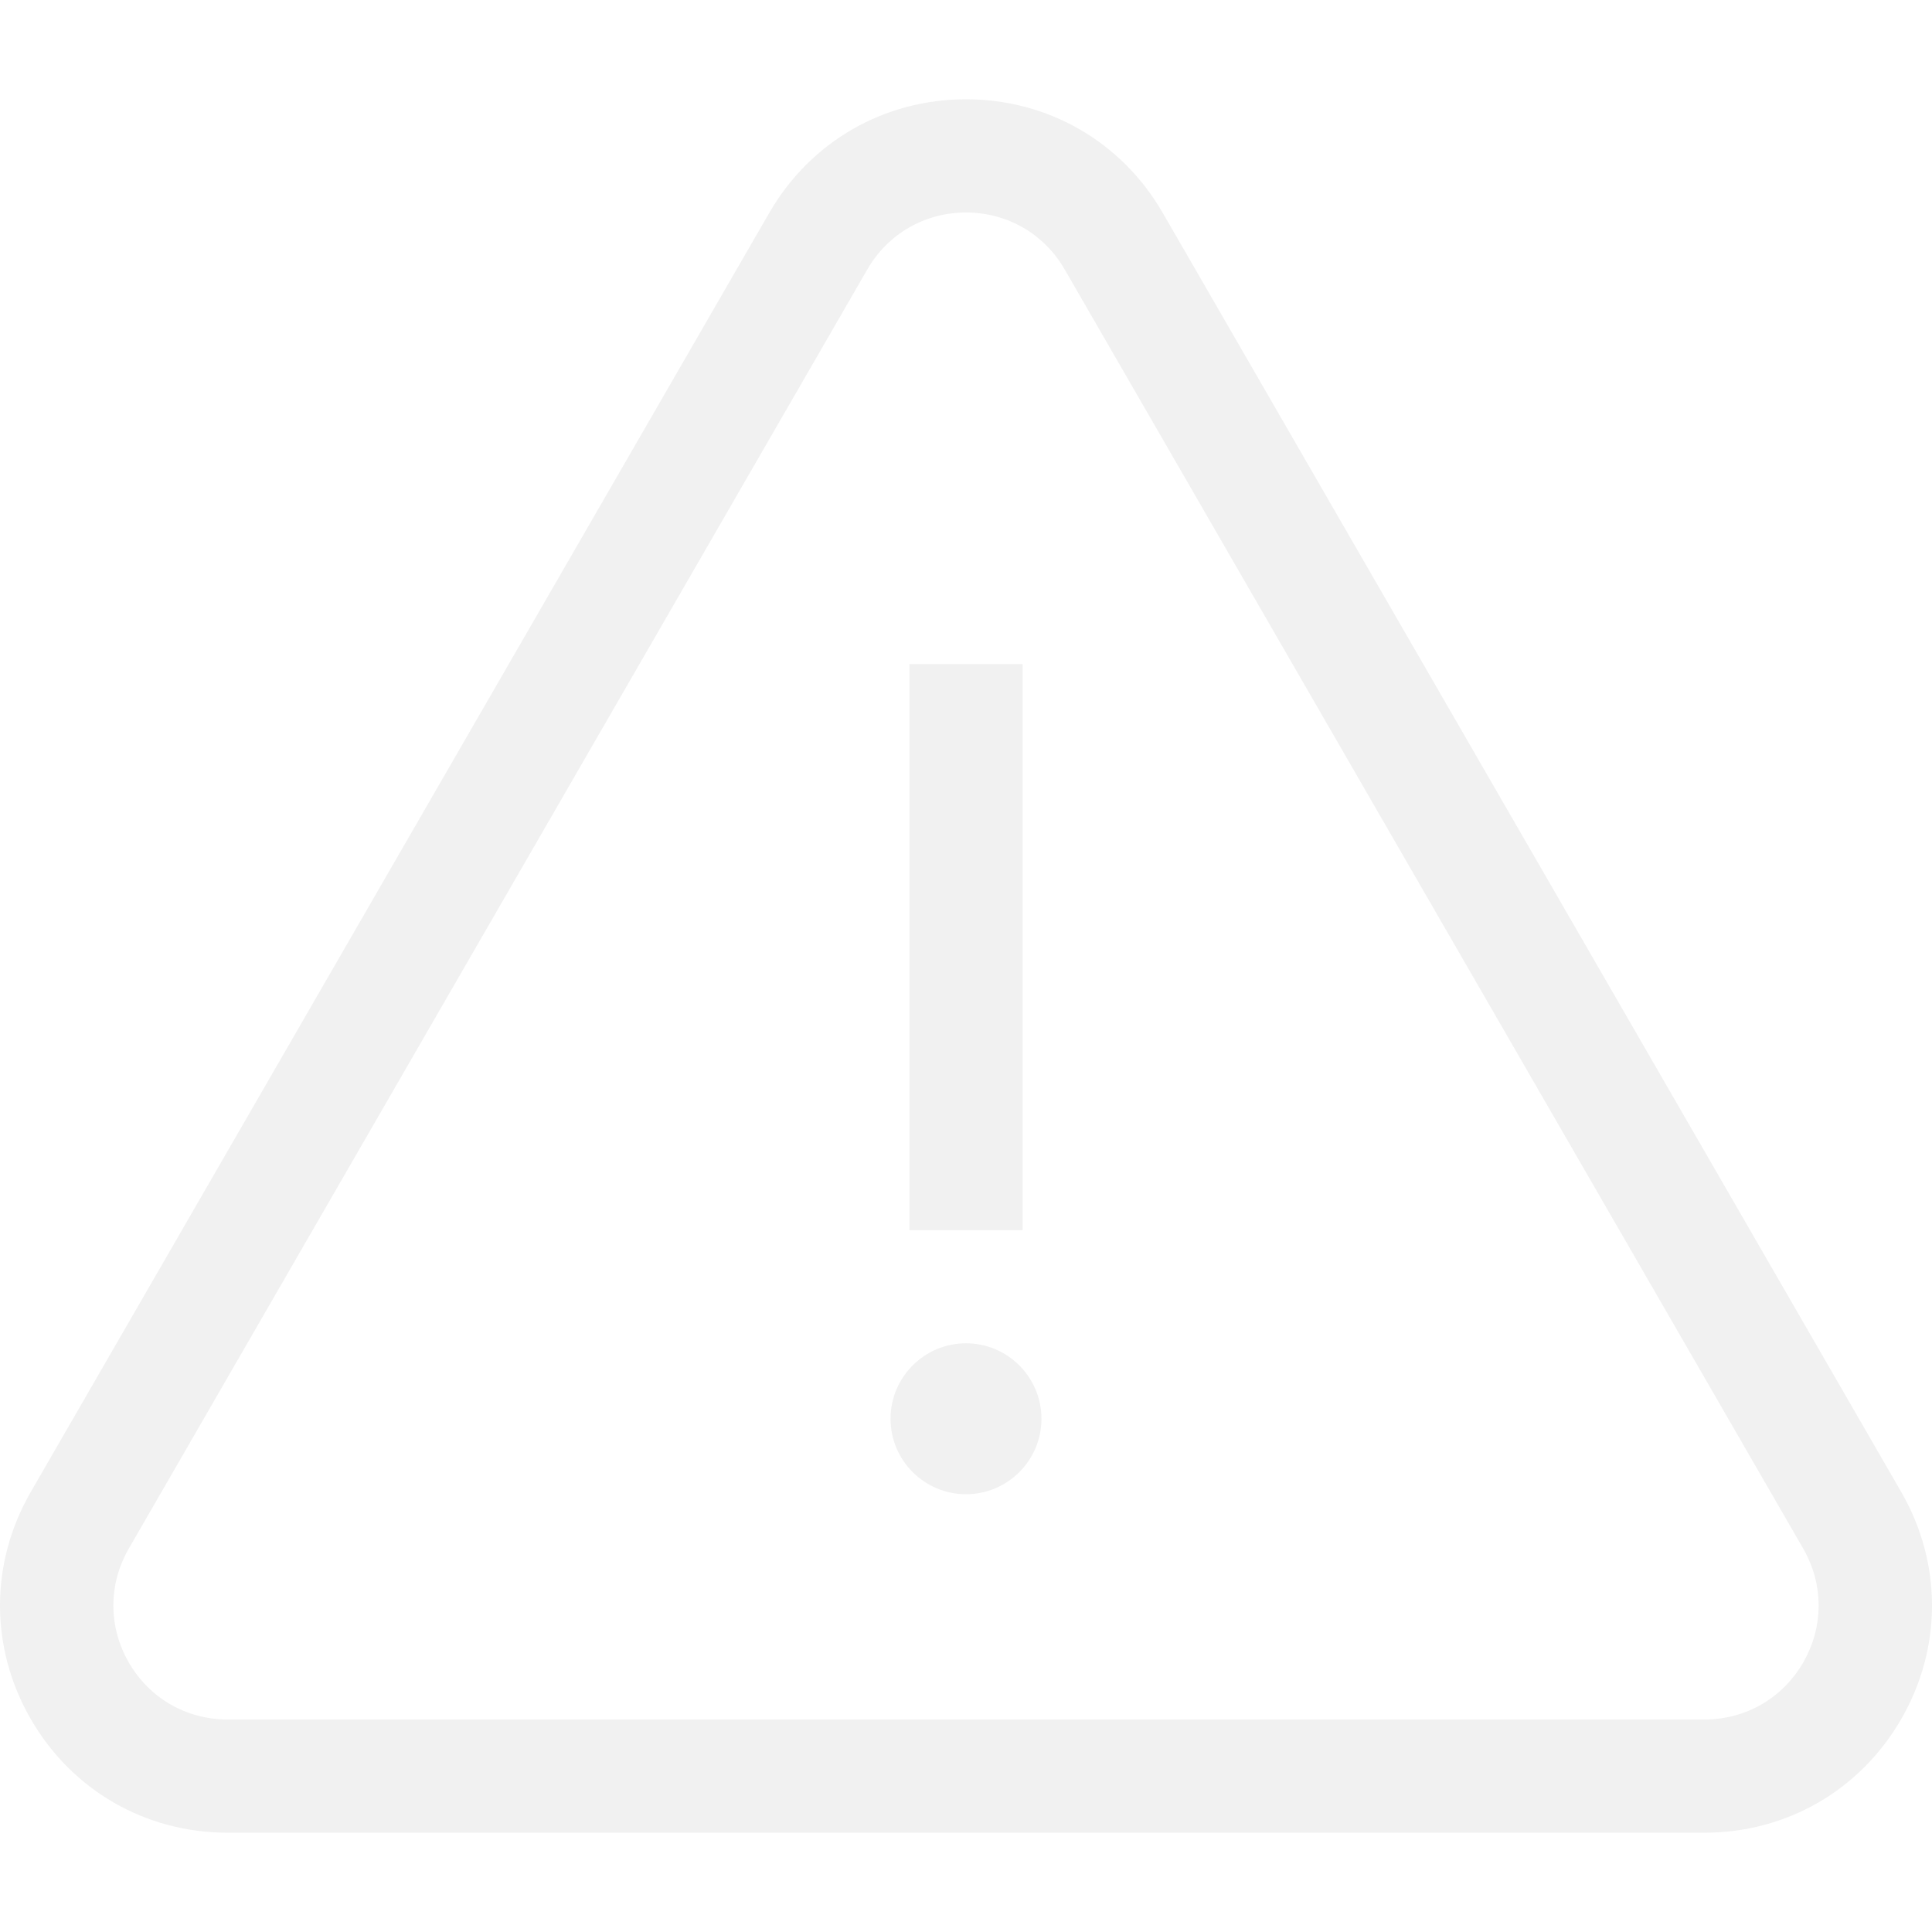
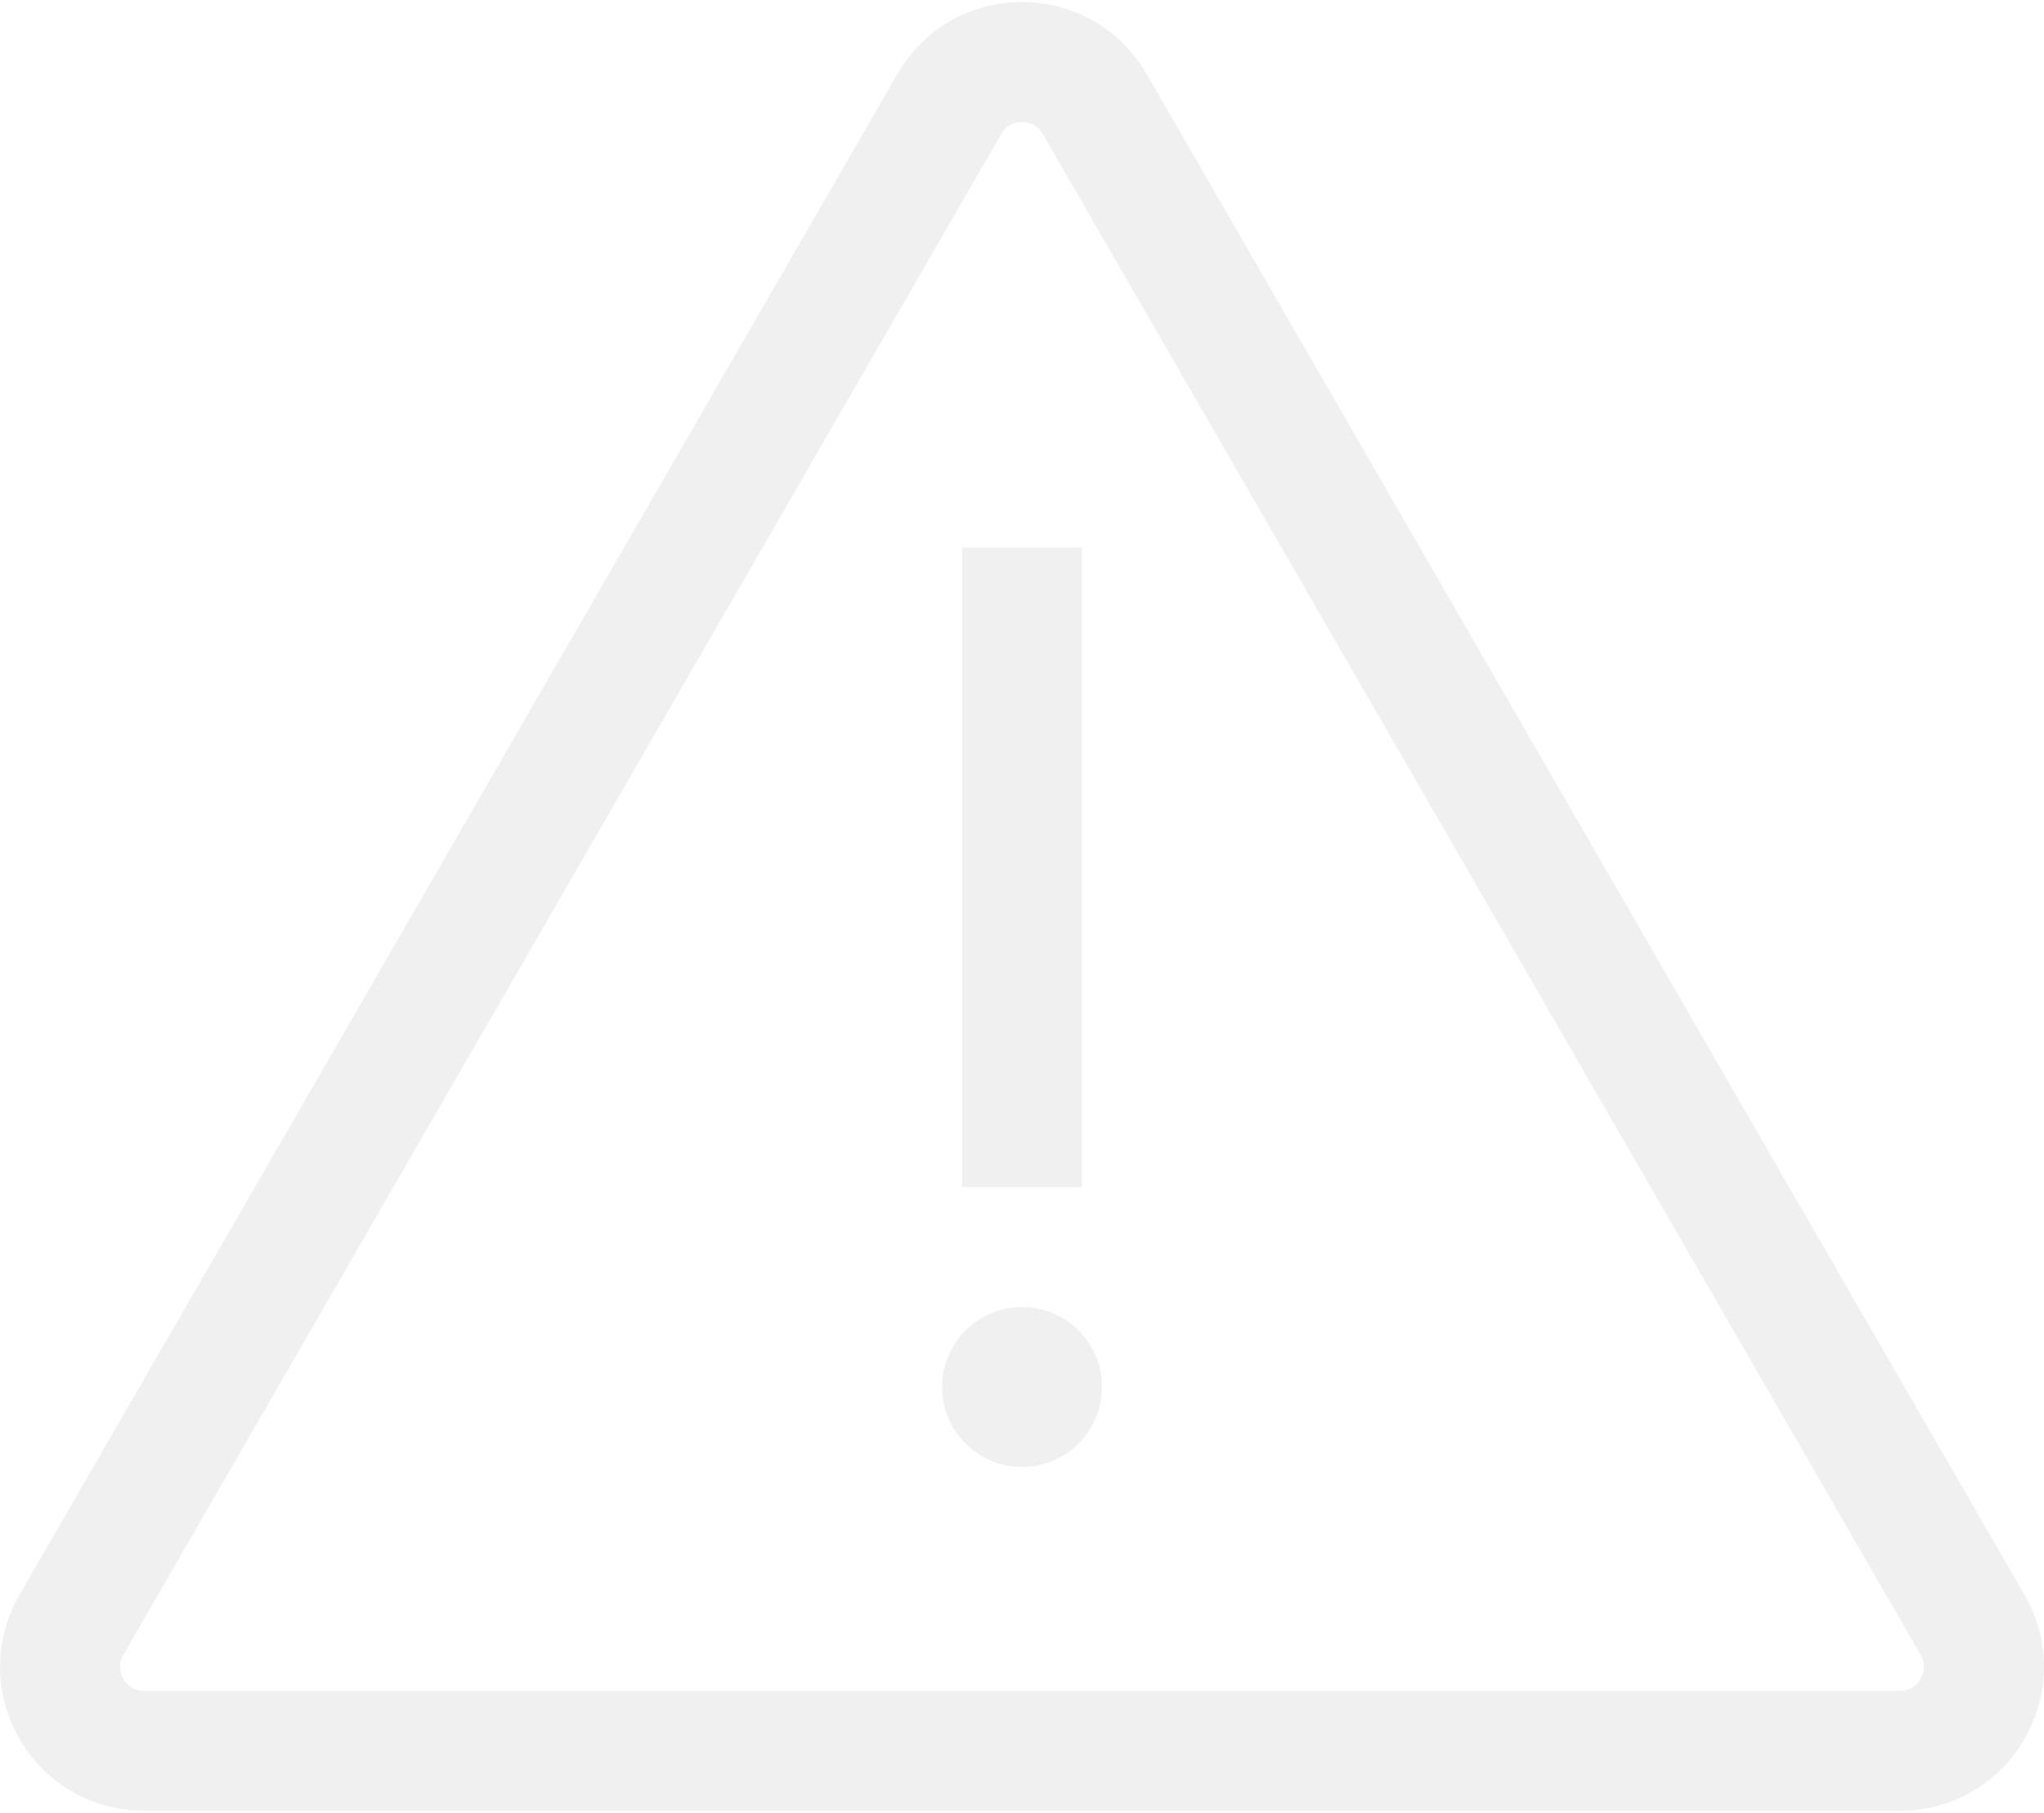
- <svg xmlns="http://www.w3.org/2000/svg" width="512" height="512" viewBox="0 0 512 512" fill="none">
-   <g opacity="0.1">
-     <path d="M503.839 395.378L308.139 56.416C297.257 37.569 277.766 26.314 256 26.314C234.235 26.314 214.743 37.569 203.861 56.416L8.162 395.377C-2.721 414.227 -2.721 436.733 8.162 455.582C19.045 474.431 38.535 485.684 60.301 485.684H451.699C473.464 485.684 492.955 474.43 503.839 455.583C514.722 436.733 514.722 414.227 503.839 395.378ZM477.861 440.585C472.4 450.043 462.62 455.689 451.699 455.689H60.301C49.379 455.689 39.599 450.043 34.139 440.585C28.679 431.127 28.679 419.835 34.139 410.377L229.84 71.415C235.3 61.958 245.08 56.312 256.001 56.312C266.921 56.312 276.702 61.958 282.162 71.415L477.862 410.377C483.321 419.835 483.321 431.127 477.861 440.585Z" fill="#6F6F6F" />
-     <path d="M270.997 176.009H241.001V325.991H270.997V176.009Z" fill="#6F6F6F" />
-     <path d="M256 355.989C244.973 355.989 236.002 364.96 236.002 375.987C236.002 387.014 244.973 395.985 256 395.985C267.026 395.985 275.998 387.014 275.998 375.987C275.998 364.96 267.027 355.989 256 355.989Z" fill="#6F6F6F" />
+ <svg xmlns="http://www.w3.org/2000/svg" width="512px" height="454px" viewBox="0 0 512 454" version="1.1">
+   <g id="V2-Copy" stroke="none" stroke-width="1" fill="none" fill-rule="evenodd" opacity="0.104">
+     <g id="404" transform="translate(-427, -104)" fill="#6F6F6F" fill-rule="nonzero">
+       <g id="warning" transform="translate(427, 104)">
+         <path d="M507.113,399.415 L287.215,18.541 C280.7,7.256 269.031,0.519 256,0.519 C242.969,0.519 231.3,7.256 224.785,18.541 L4.887,399.415 C-1.629,410.7 -1.629,424.175 4.887,435.459 C11.402,446.744 23.071,453.481 36.102,453.481 L475.898,453.481 C488.929,453.481 500.598,446.744 507.113,435.459 C513.629,424.175 513.629,410.7 507.113,399.415 Z M481.101,420.441 C480.454,421.563 478.915,423.445 475.899,423.445 L36.102,423.445 C33.084,423.445 31.546,421.564 30.9,420.441 C30.253,419.32 29.391,417.047 30.9,414.434 L250.797,33.559 C252.306,30.946 254.704,30.555 255.999,30.555 C257.295,30.555 259.693,30.945 261.201,33.559 L481.1,414.434 C482.61,417.047 481.748,419.32 481.101,420.441 Z" id="Shape" />
+         <rect id="Rectangle" x="240.987" y="137.095" width="30.037" height="160.197" />
+         <circle id="Oval" cx="256.005" cy="347.354" r="20.025" />
+       </g>
+     </g>
  </g>
</svg>
